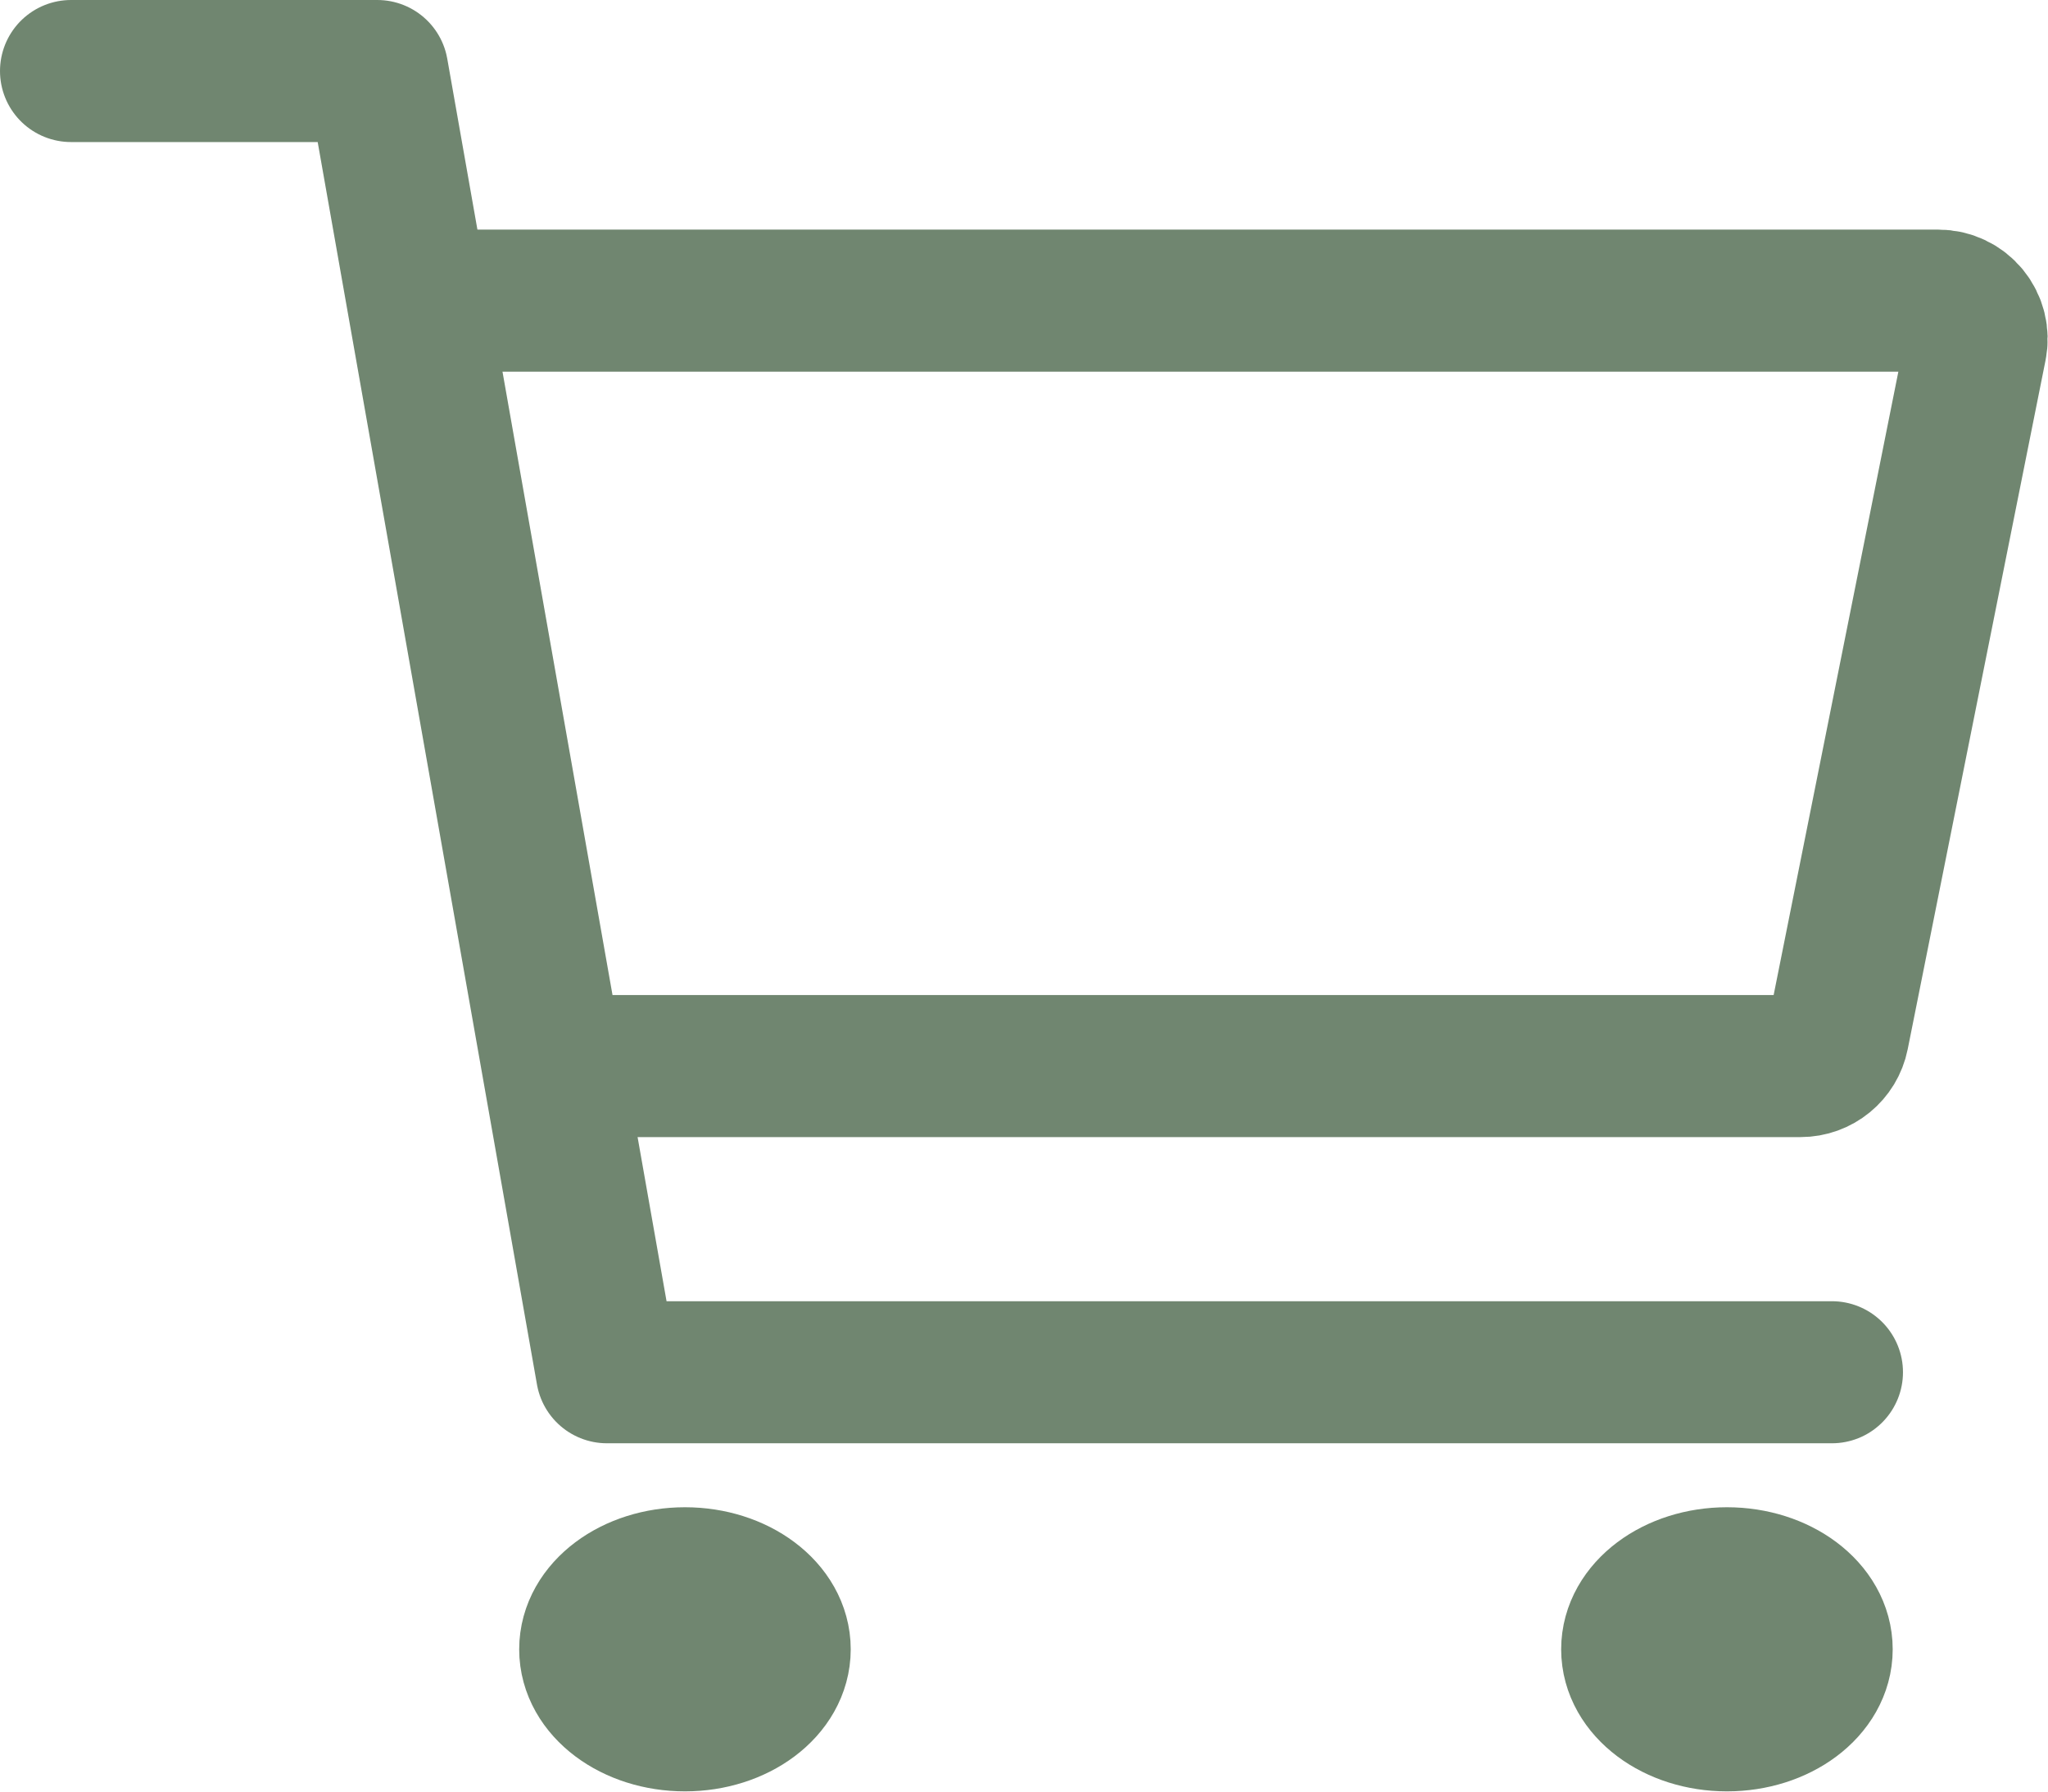
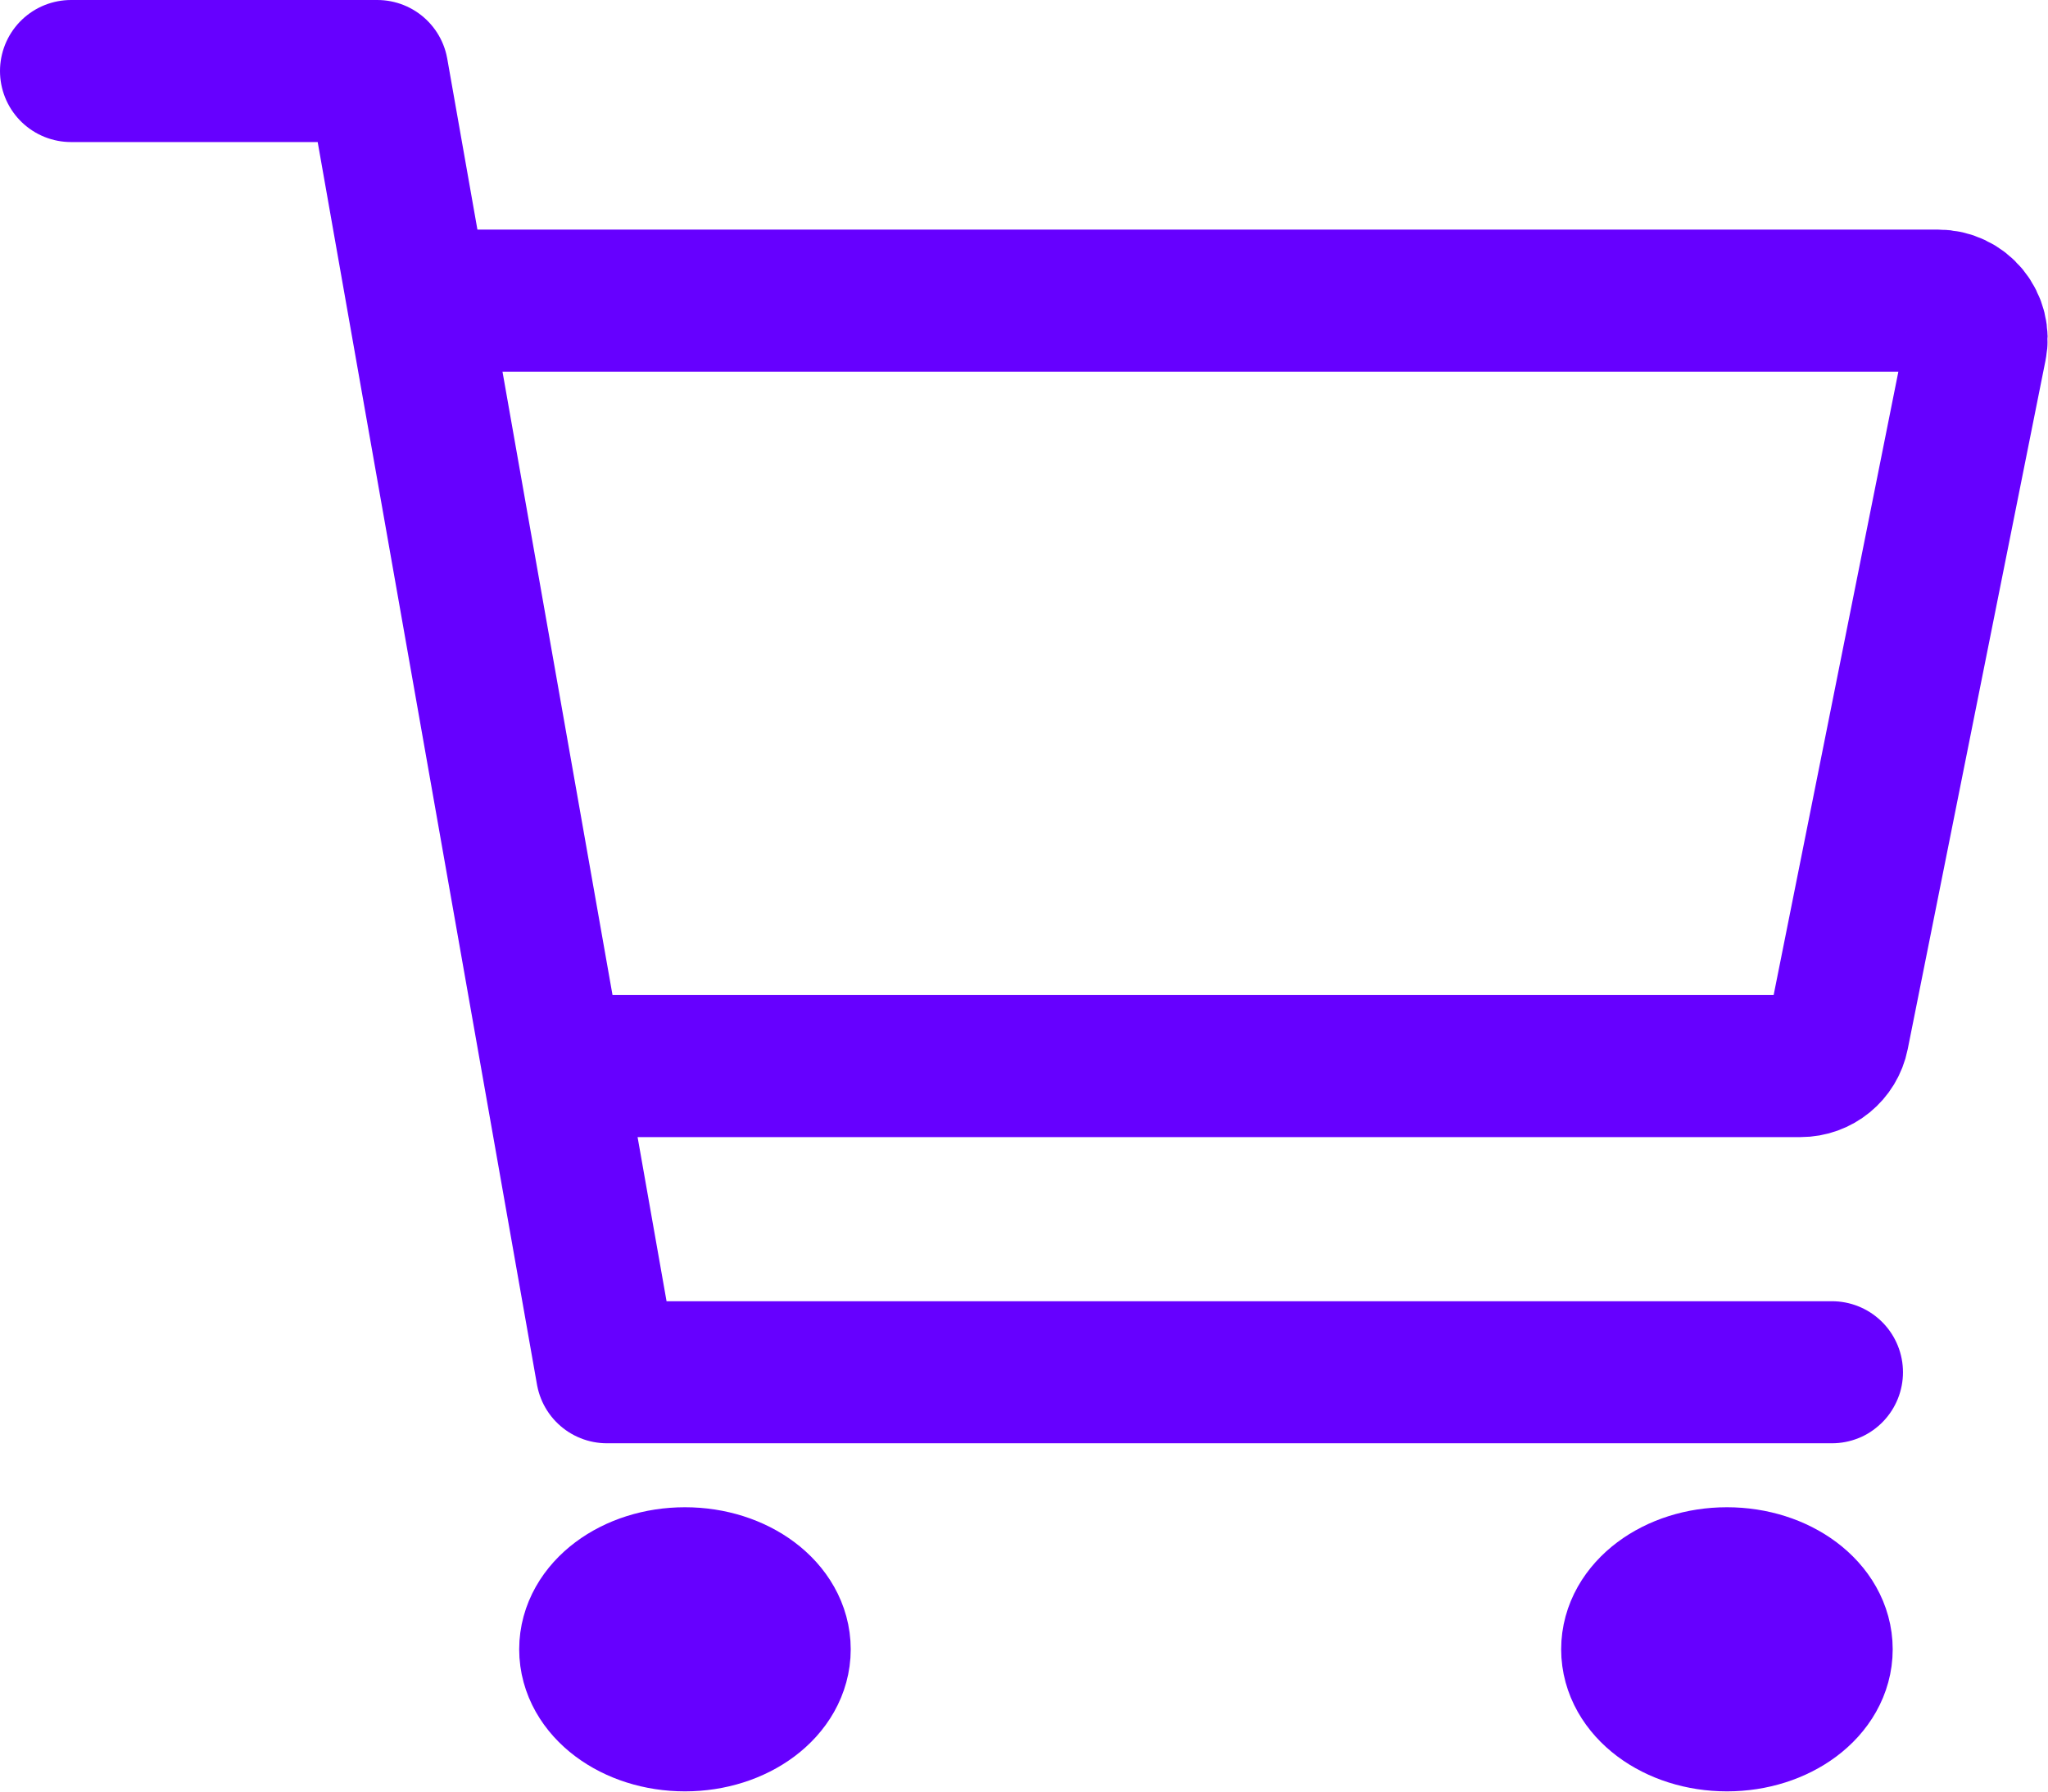
<svg xmlns="http://www.w3.org/2000/svg" width="43.241" height="37.831">
-   <g transform="translate(-46.5 -78.5)" fill="none" stroke="#708670" stroke-linecap="round" stroke-linejoin="round" stroke-width="3">
+   <g transform="translate(-46.5 -78.5)" fill="none" stroke="#6600ff" stroke-linecap="round" stroke-linejoin="round" stroke-width="3">
    <ellipse cx="2" cy="1.5" rx="2" ry="1.5" transform="translate(58.962 111.831)" />
    <ellipse cx="2" cy="1.5" rx="2" ry="1.5" transform="translate(80.962 111.831)" />
    <path d="M48 80h6.466l4.849 27.48h25.864" />
    <path d="M59.315 101.014h25.2a.808.808 0 00.793-.65l2.91-14.548a.808.808 0 00-.793-.967H56.082" />
  </g>
</svg>
